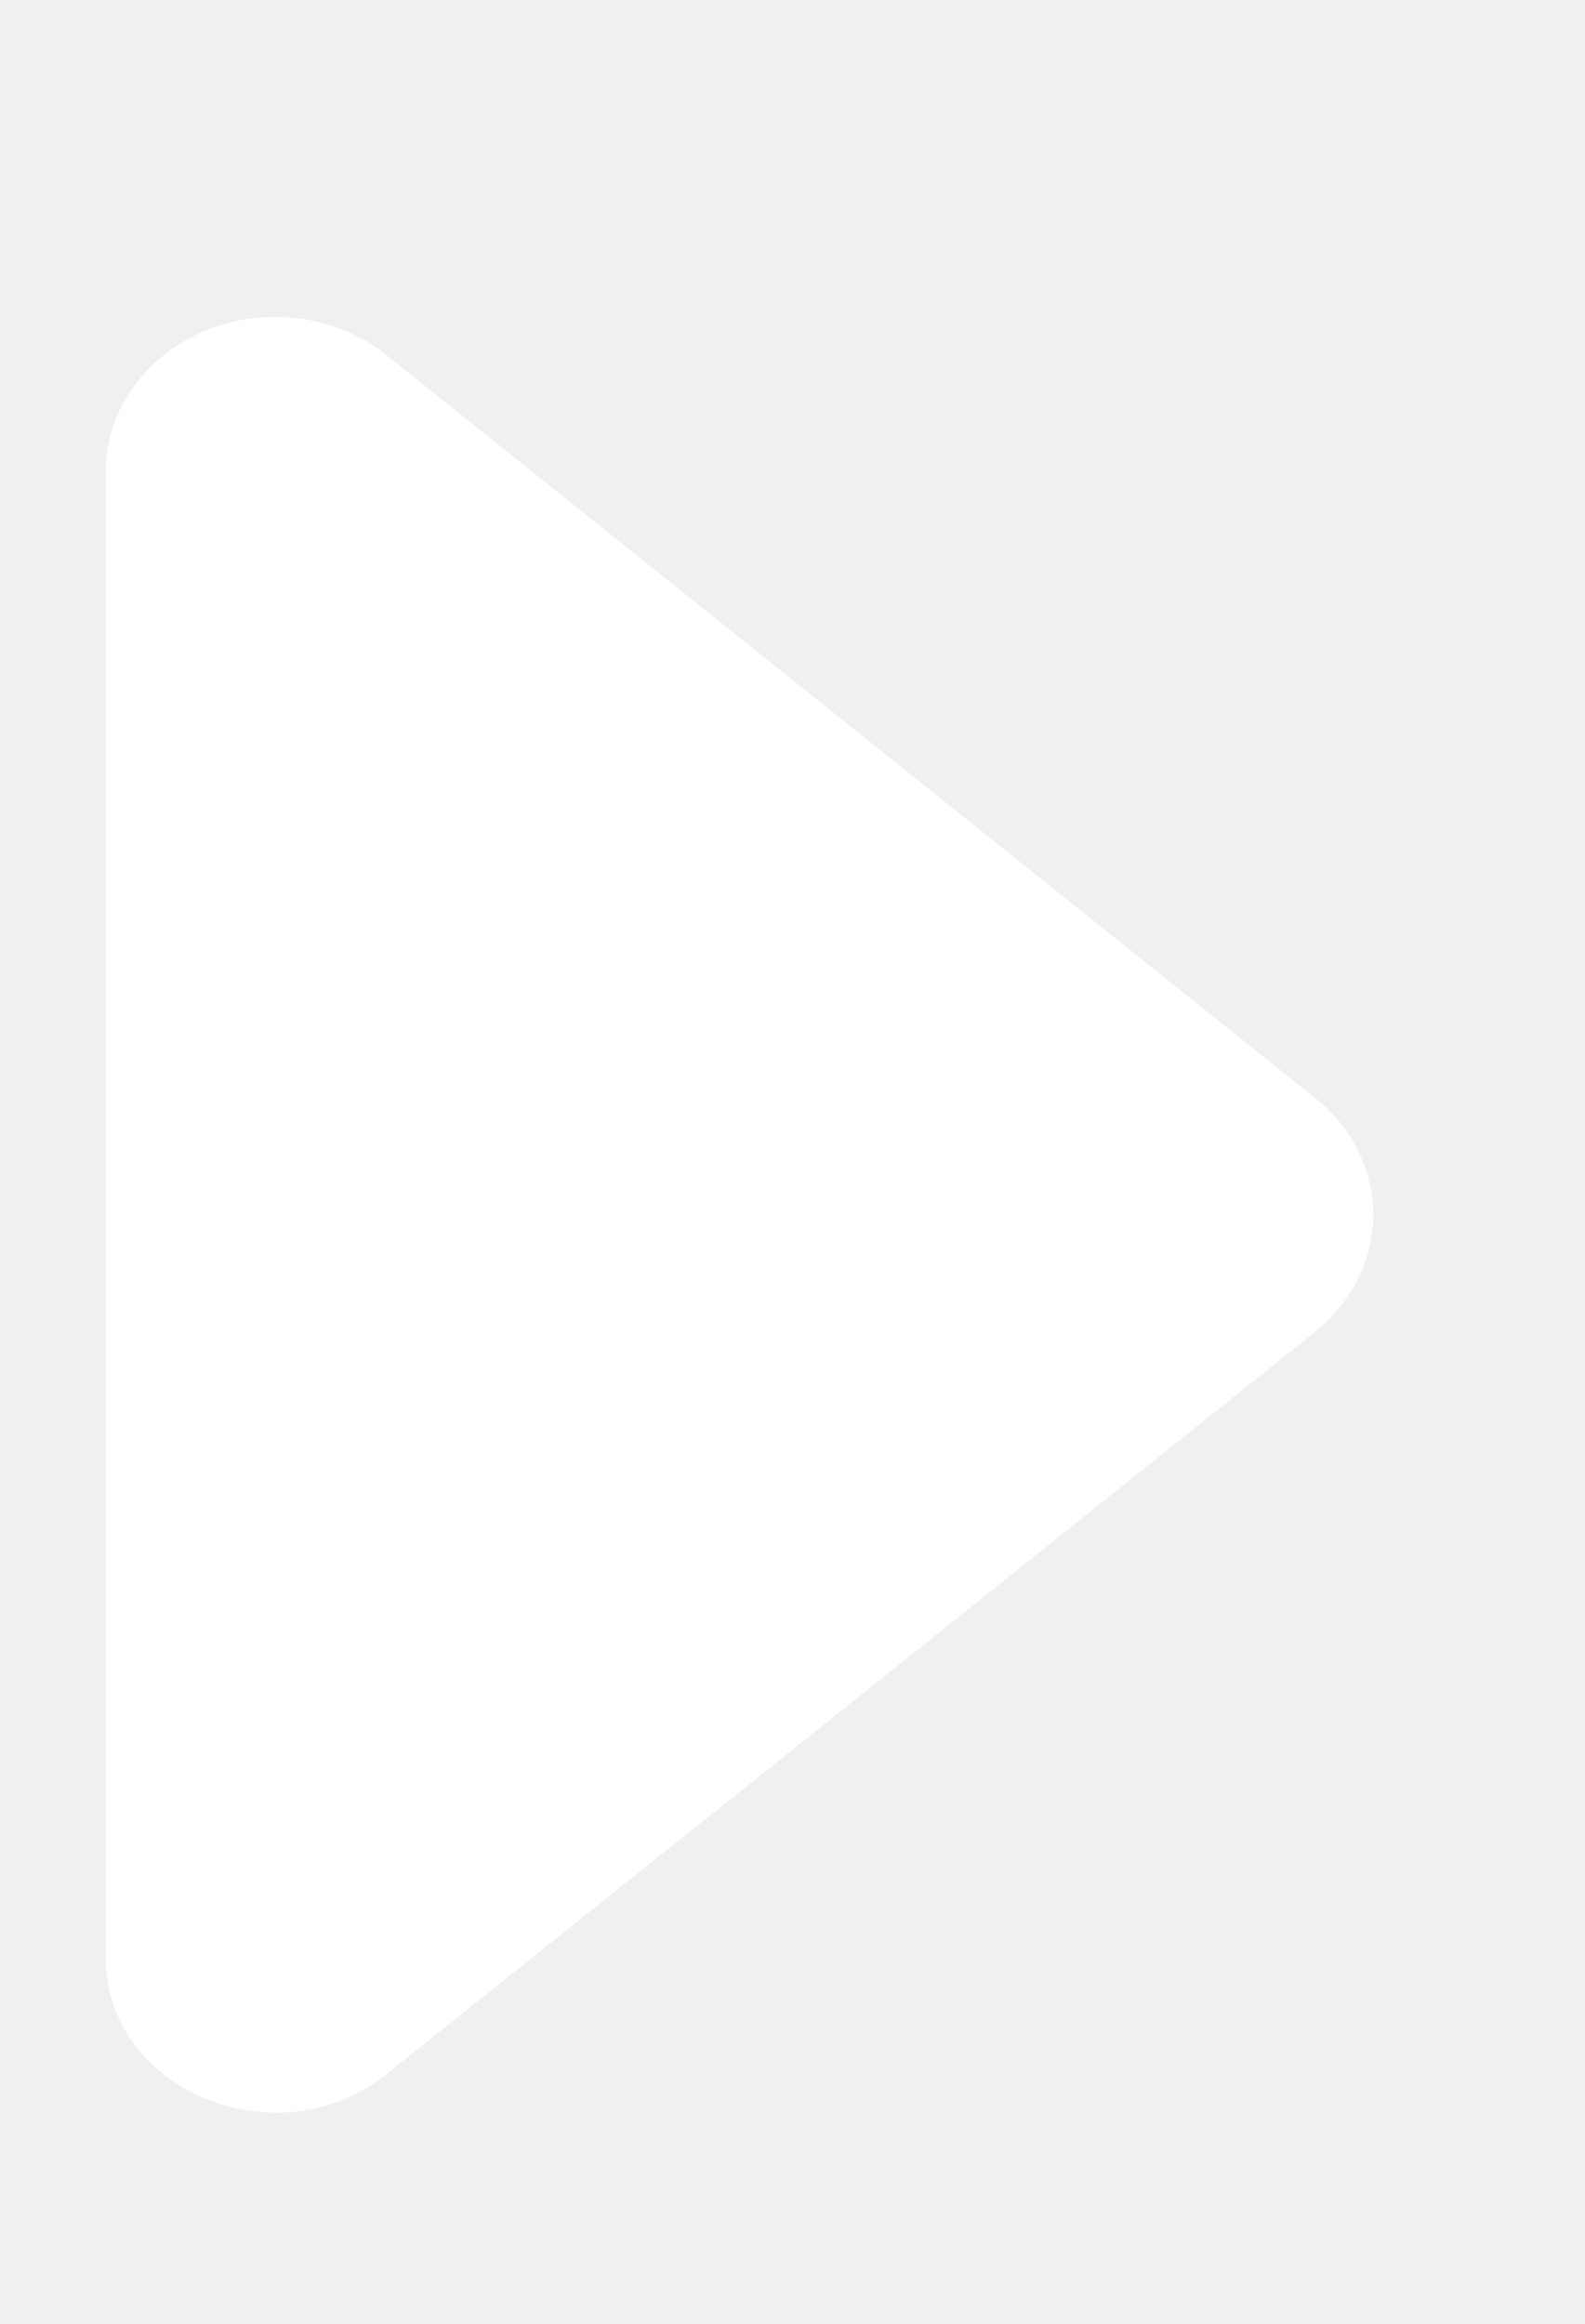
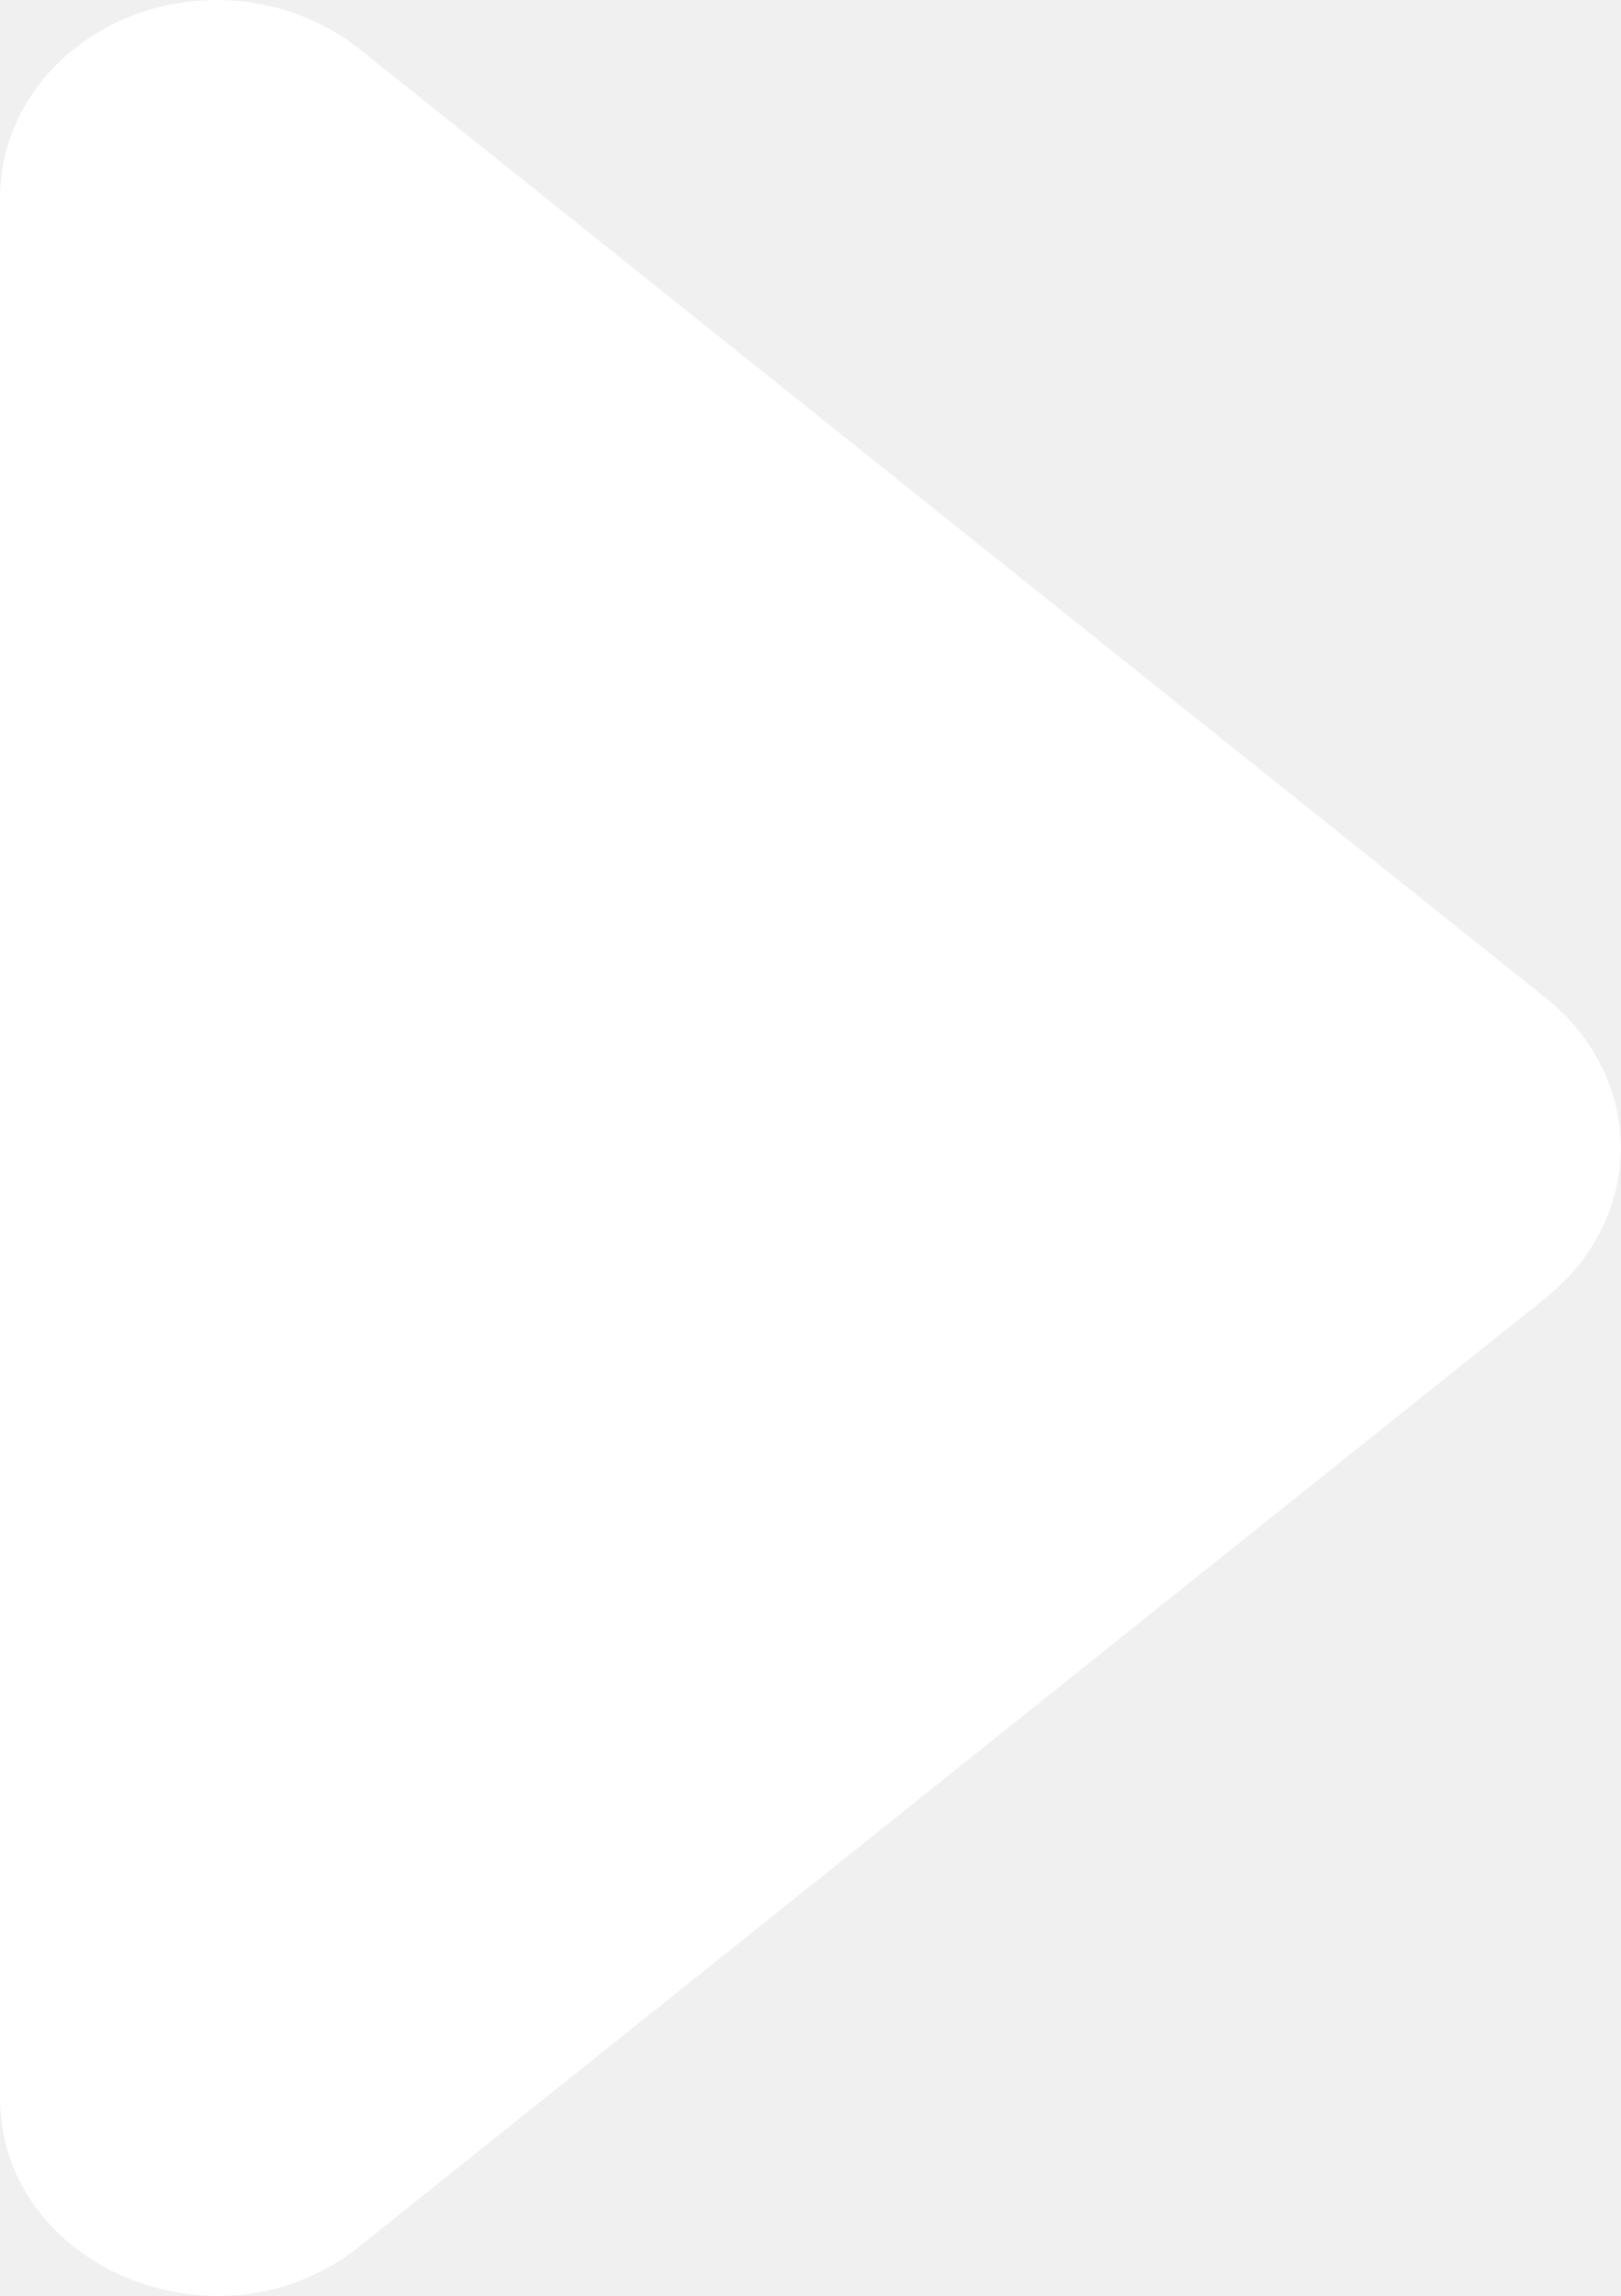
- <svg xmlns="http://www.w3.org/2000/svg" width="15" height="22" viewBox="0 0 15 22" fill="none">
-   <path d="M12.453 12.603L3.66 19.634C2.623 20.464 1 19.79 1 18.53V4.467C1 4.186 1.088 3.91 1.255 3.673C1.422 3.436 1.66 3.248 1.941 3.131C2.222 3.015 2.533 2.975 2.839 3.016C3.144 3.057 3.429 3.178 3.661 3.363L12.451 10.395C12.624 10.533 12.762 10.702 12.856 10.893C12.951 11.083 13 11.29 13 11.499C13 11.708 12.951 11.915 12.856 12.105C12.762 12.296 12.624 12.465 12.451 12.603H12.453Z" fill="white" />
+ <svg xmlns="http://www.w3.org/2000/svg" width="12" height="17" viewBox="0 0 12 17" fill="none">
+   <path d="M11.453 9.603L2.66 16.634C1.623 17.464 5.89825e-07 16.79 5.89825e-07 15.53V1.467C-0 1.186 0.088 0.91 0.255 0.673C0.422 0.436 0.66 0.248 0.941 0.131C1.222 0.015 1.533 -0.025 1.839 0.016C2.144 0.057 2.429 0.178 2.661 0.363L11.451 7.395C11.624 7.533 11.762 7.702 11.856 7.893C11.951 8.083 12 8.29 12 8.499C12 8.708 11.951 8.915 11.856 9.105C11.762 9.296 11.624 9.465 11.451 9.603H11.453Z" fill="white" />
</svg>
